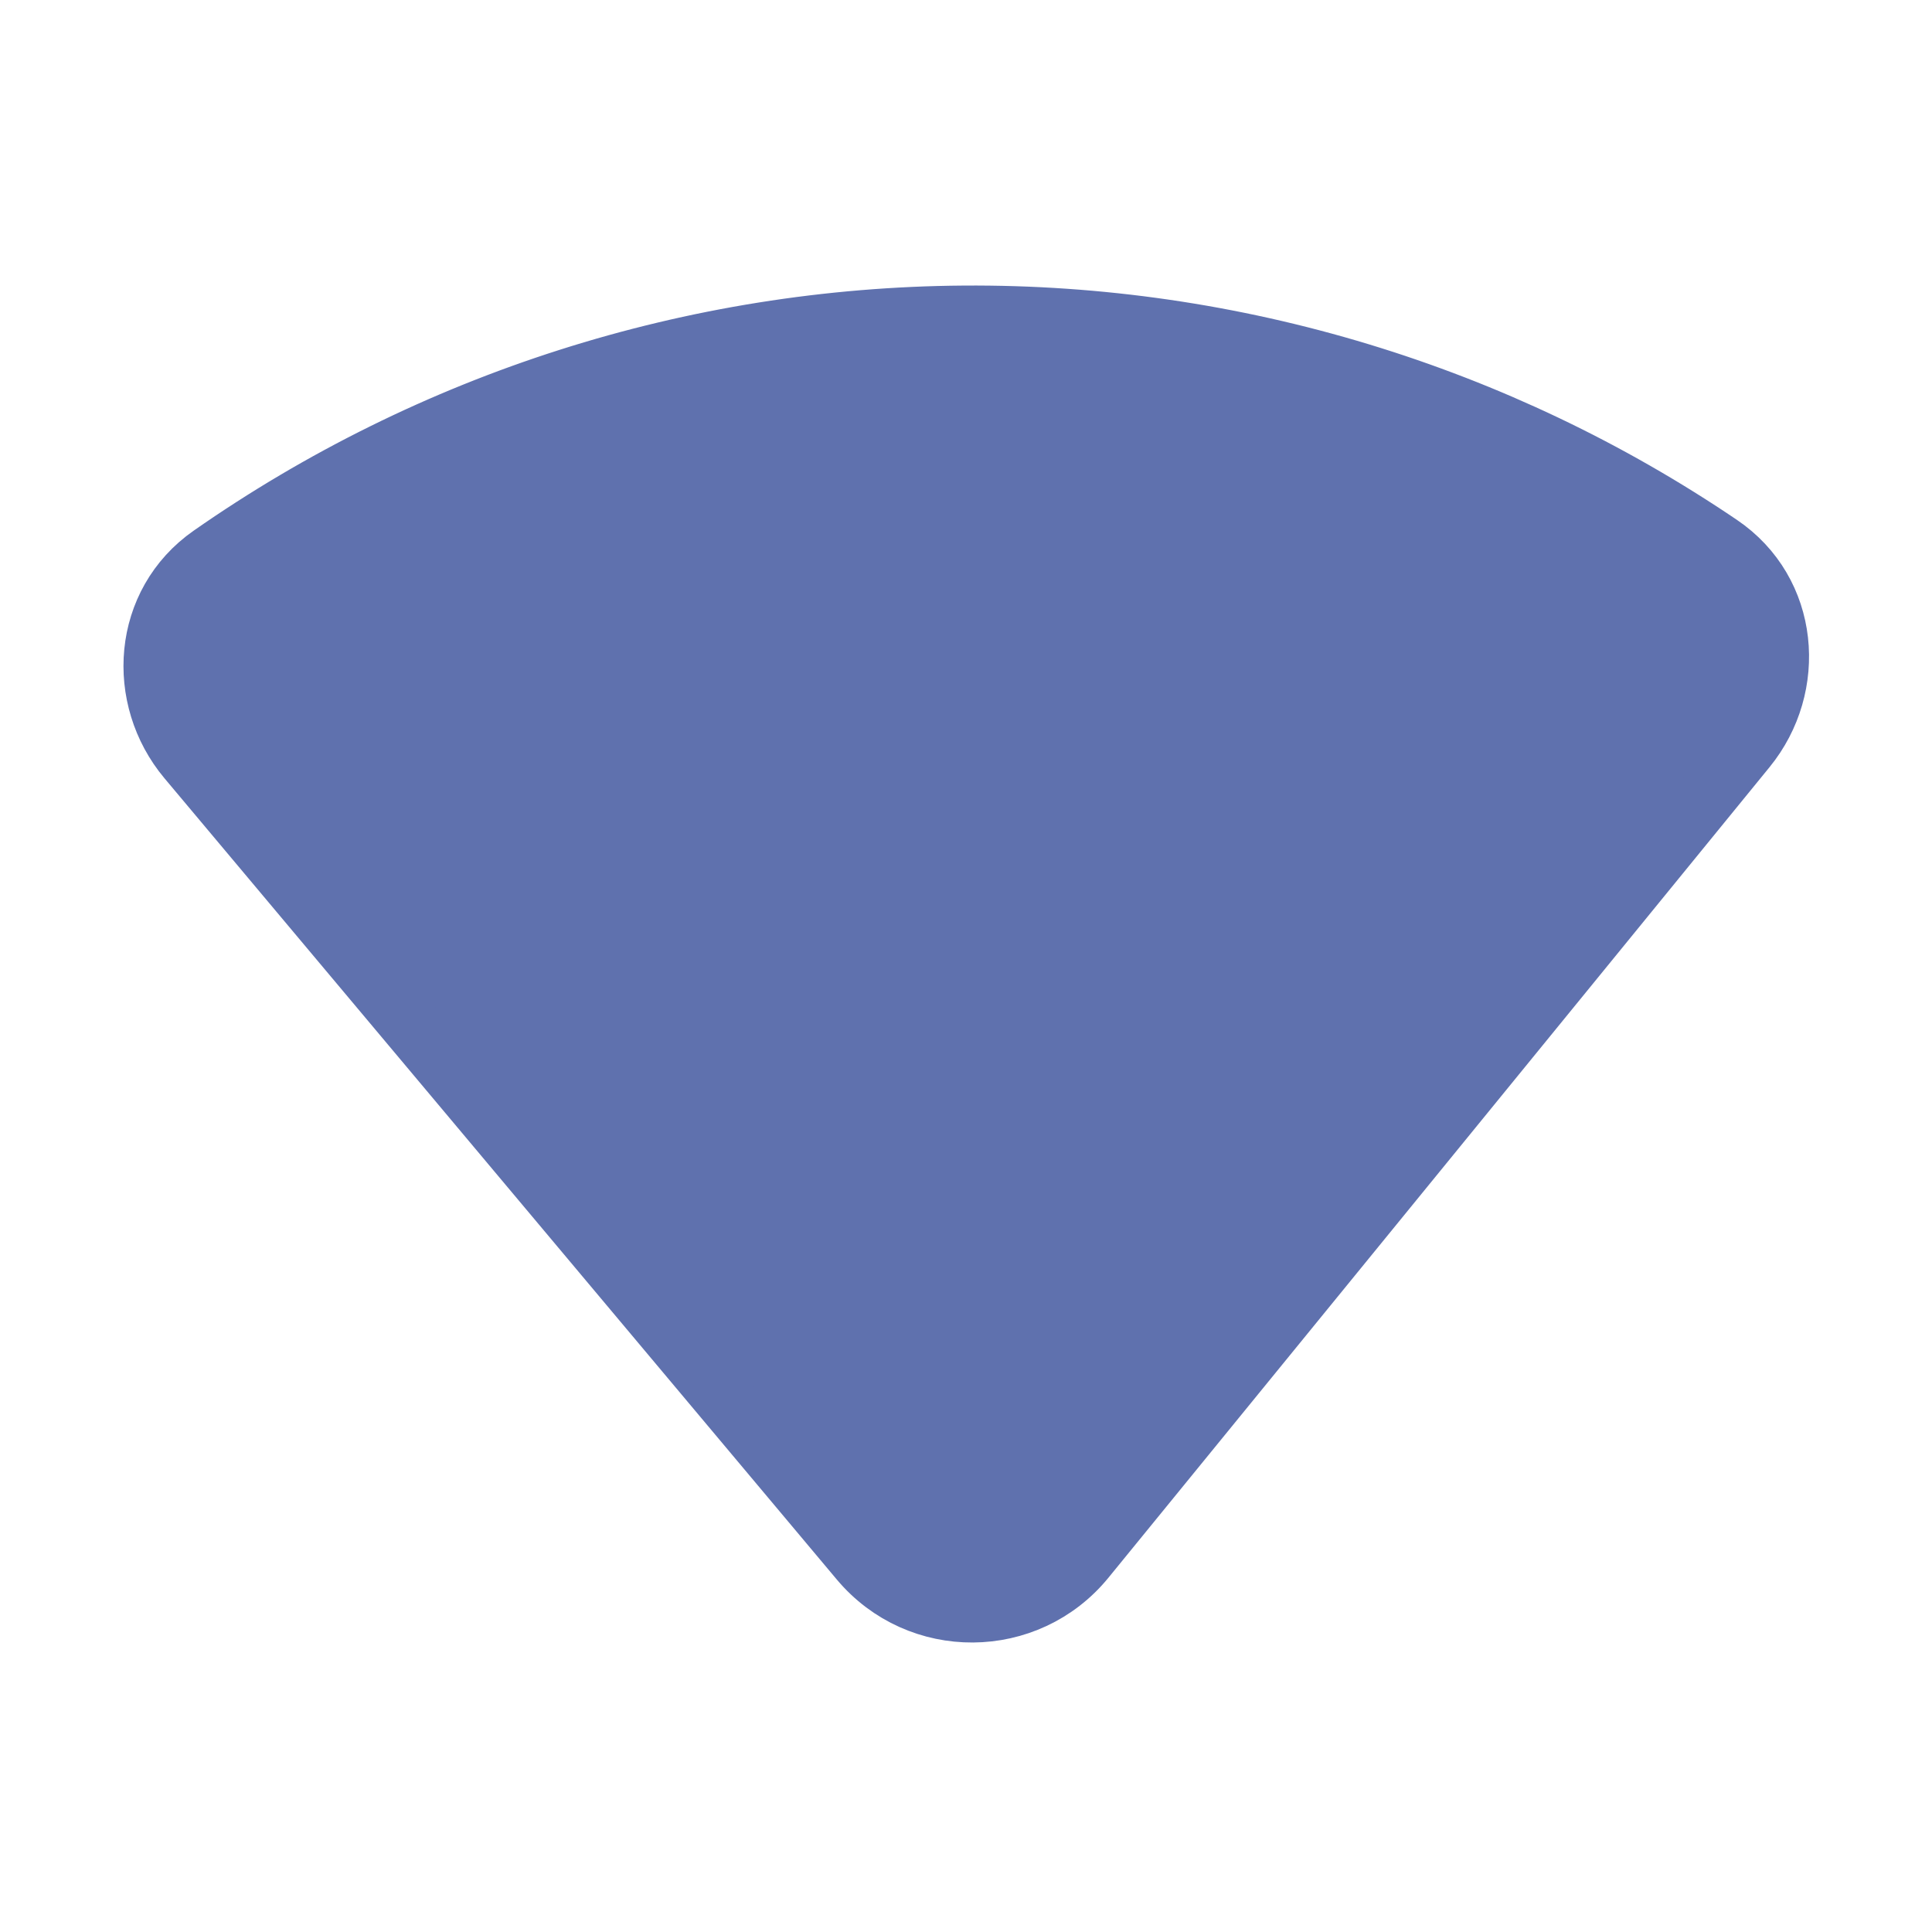
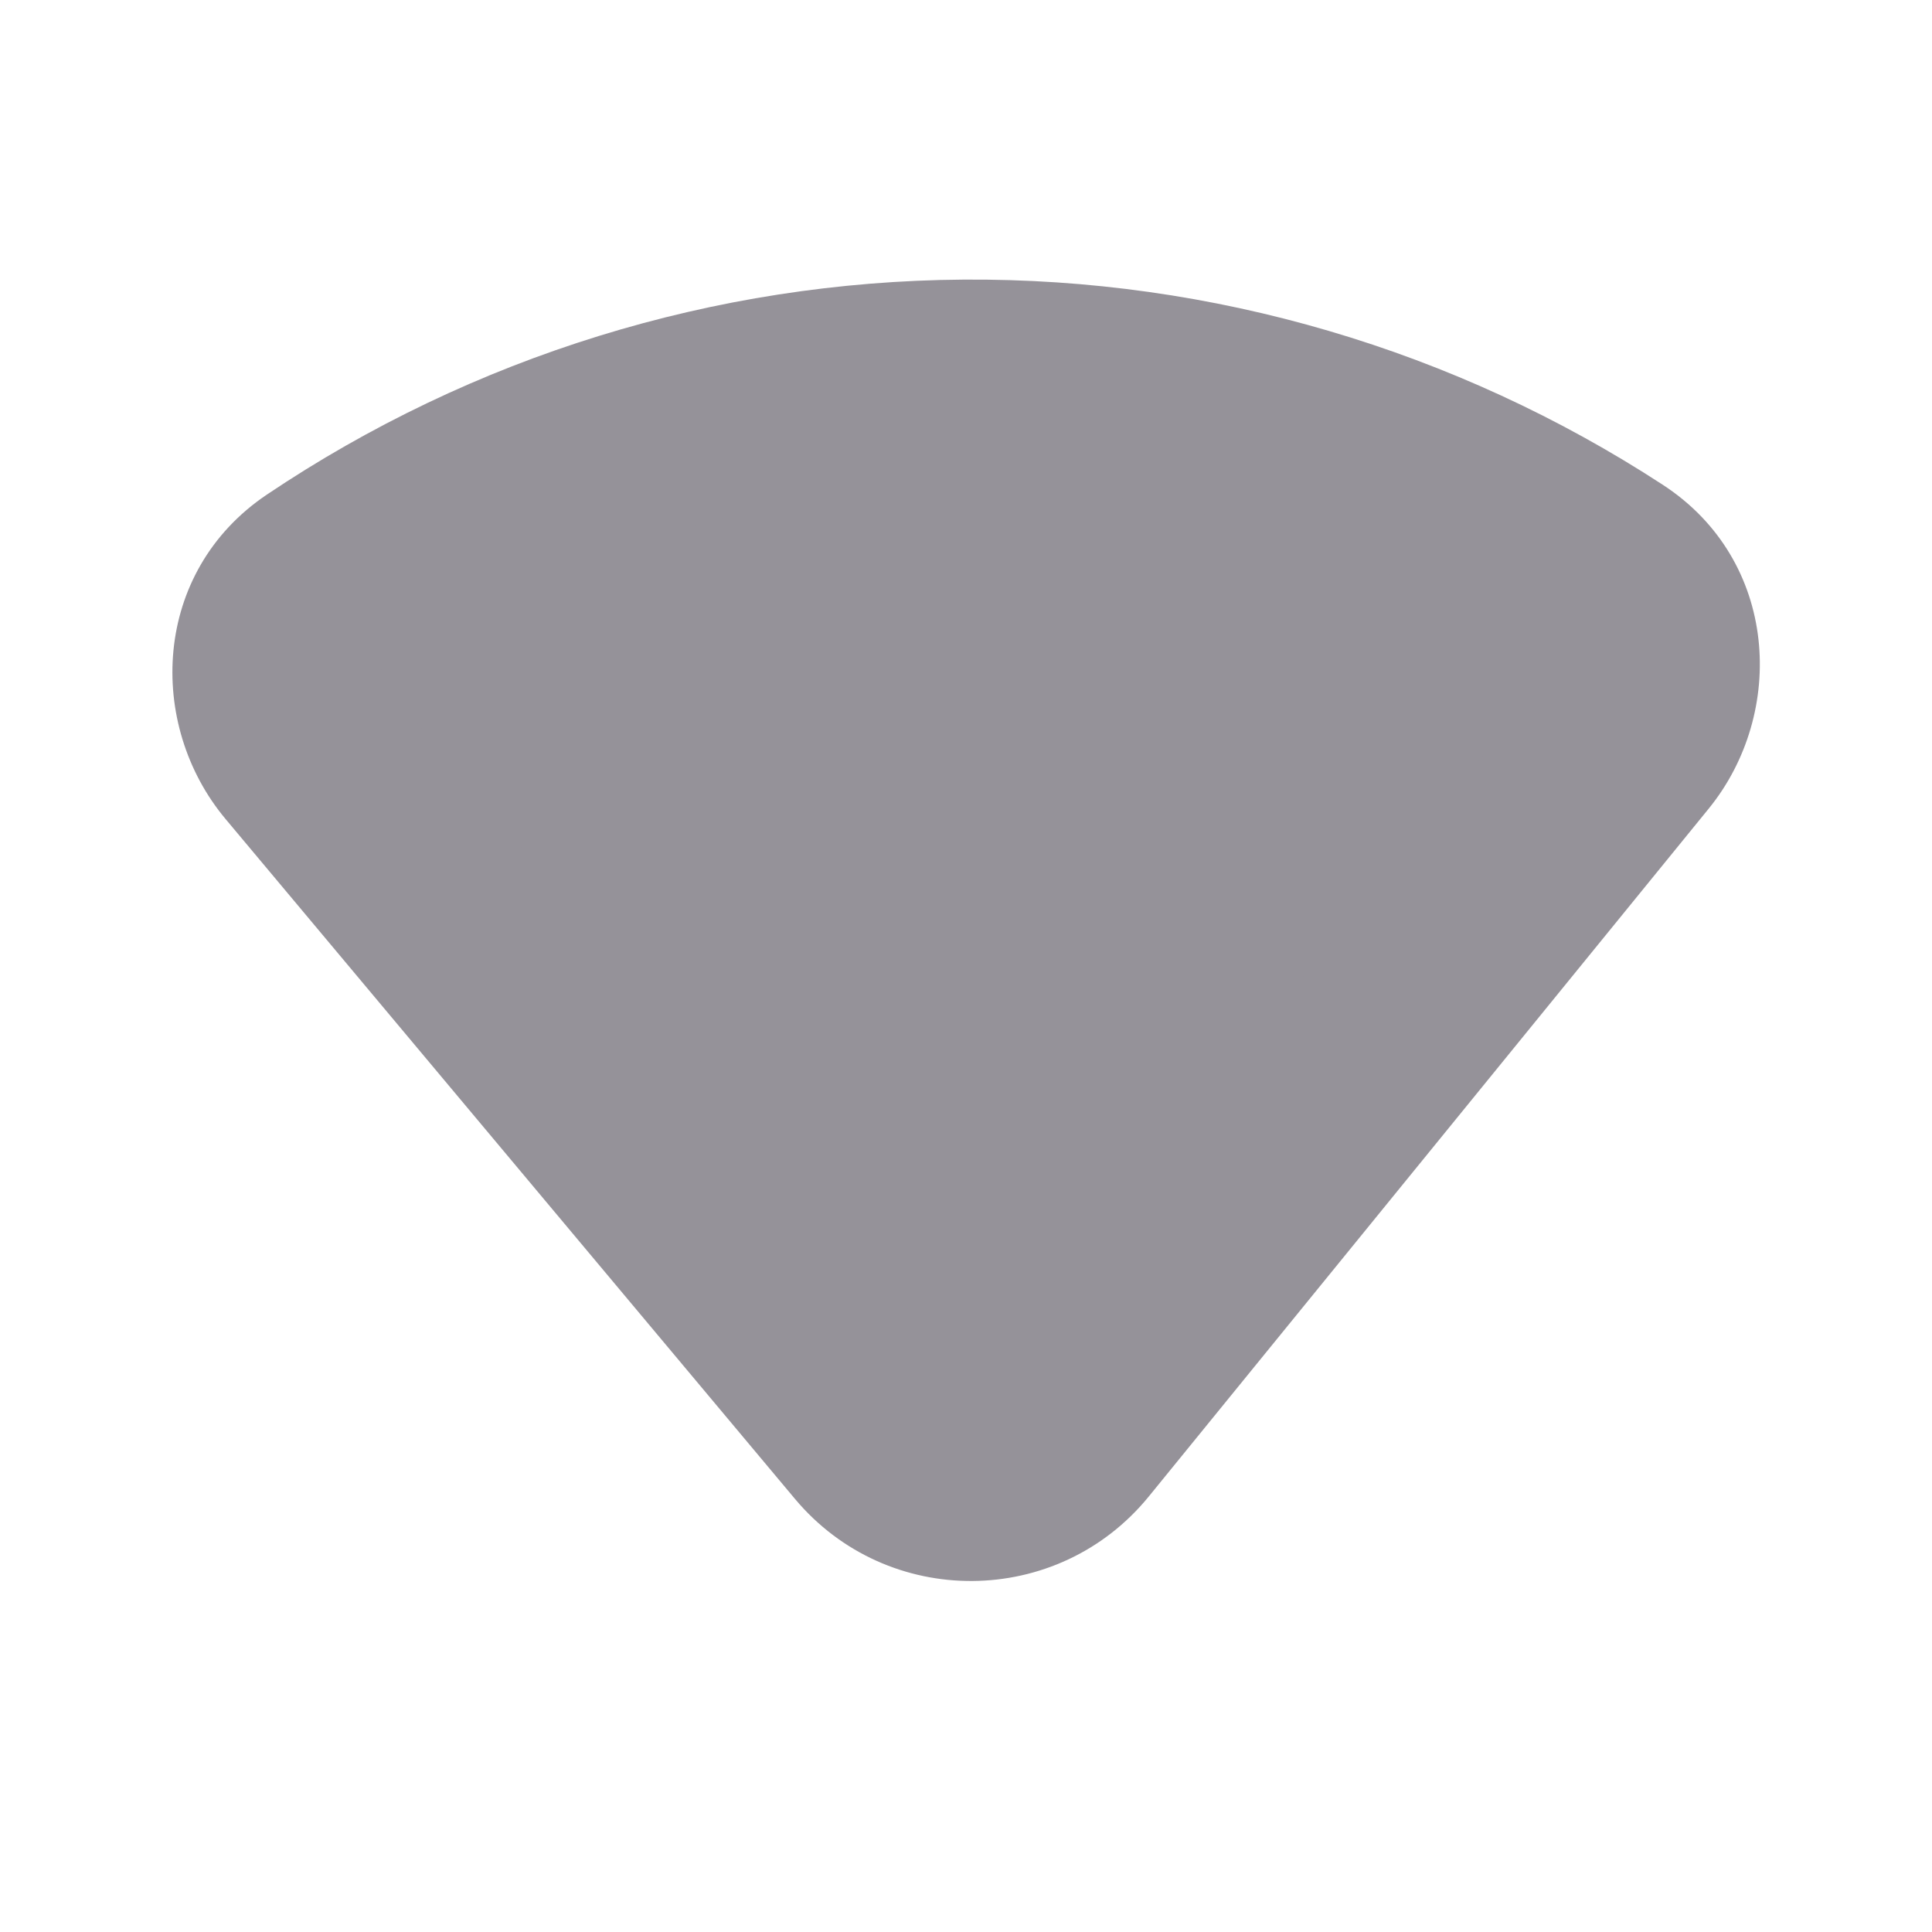
- <svg xmlns="http://www.w3.org/2000/svg" width="257" height="256" viewBox="0 0 257 256" fill="none">
-   <path d="M228.806 72.468C199.233 52.435 164.177 41.737 128.214 41.988C92.251 42.239 57.346 53.425 28.057 73.87C18.928 80.242 18.11 92.818 24.948 100.967L114.378 207.546C122.224 216.897 136.644 216.796 144.359 207.336L232.293 99.519C239.016 91.276 238.023 78.712 228.806 72.468Z" fill="#5F71AE" stroke="#5F71AE" stroke-width="8" stroke-linejoin="round" />
+ <svg xmlns="http://www.w3.org/2000/svg" width="463" height="463" viewBox="0 0 463 463" fill="none">
+   <path d="M73.226 180.23C62.602 167.545 64.176 148.499 77.911 139.272C123.051 108.946 176.271 92.39 231.054 92.007C285.836 91.624 339.281 107.433 384.839 137.124C398.702 146.159 400.542 165.181 390.096 178.013L255.935 342.823C244.038 357.438 221.77 357.593 209.67 343.146L73.226 180.23Z" fill="#959299" />
+   <path fill-rule="evenodd" clip-rule="evenodd" d="M371.189 158.069C329.723 131.044 281.082 116.657 231.229 117.006C181.375 117.355 132.939 132.421 91.853 160.023C91.593 160.198 91.522 160.314 91.489 160.372C91.436 160.462 91.338 160.673 91.299 161.048C91.216 161.847 91.444 163.045 92.392 164.178L228.836 327.094C230.853 329.502 234.564 329.476 236.547 327.04L370.708 162.231C371.641 161.085 371.851 159.883 371.757 159.085C371.713 158.711 371.612 158.501 371.558 158.412C371.524 158.355 371.451 158.24 371.189 158.069ZM230.879 67.007C290.59 66.59 348.84 83.822 398.489 116.18C426.315 134.314 428.12 170.903 409.484 193.796L275.323 358.606C253.512 385.4 212.687 385.685 190.504 359.198L54.06 196.282C35.107 173.652 36.401 137.042 63.97 118.52C113.164 85.471 171.167 67.425 230.879 67.007Z" fill="#959299" />
</svg>
